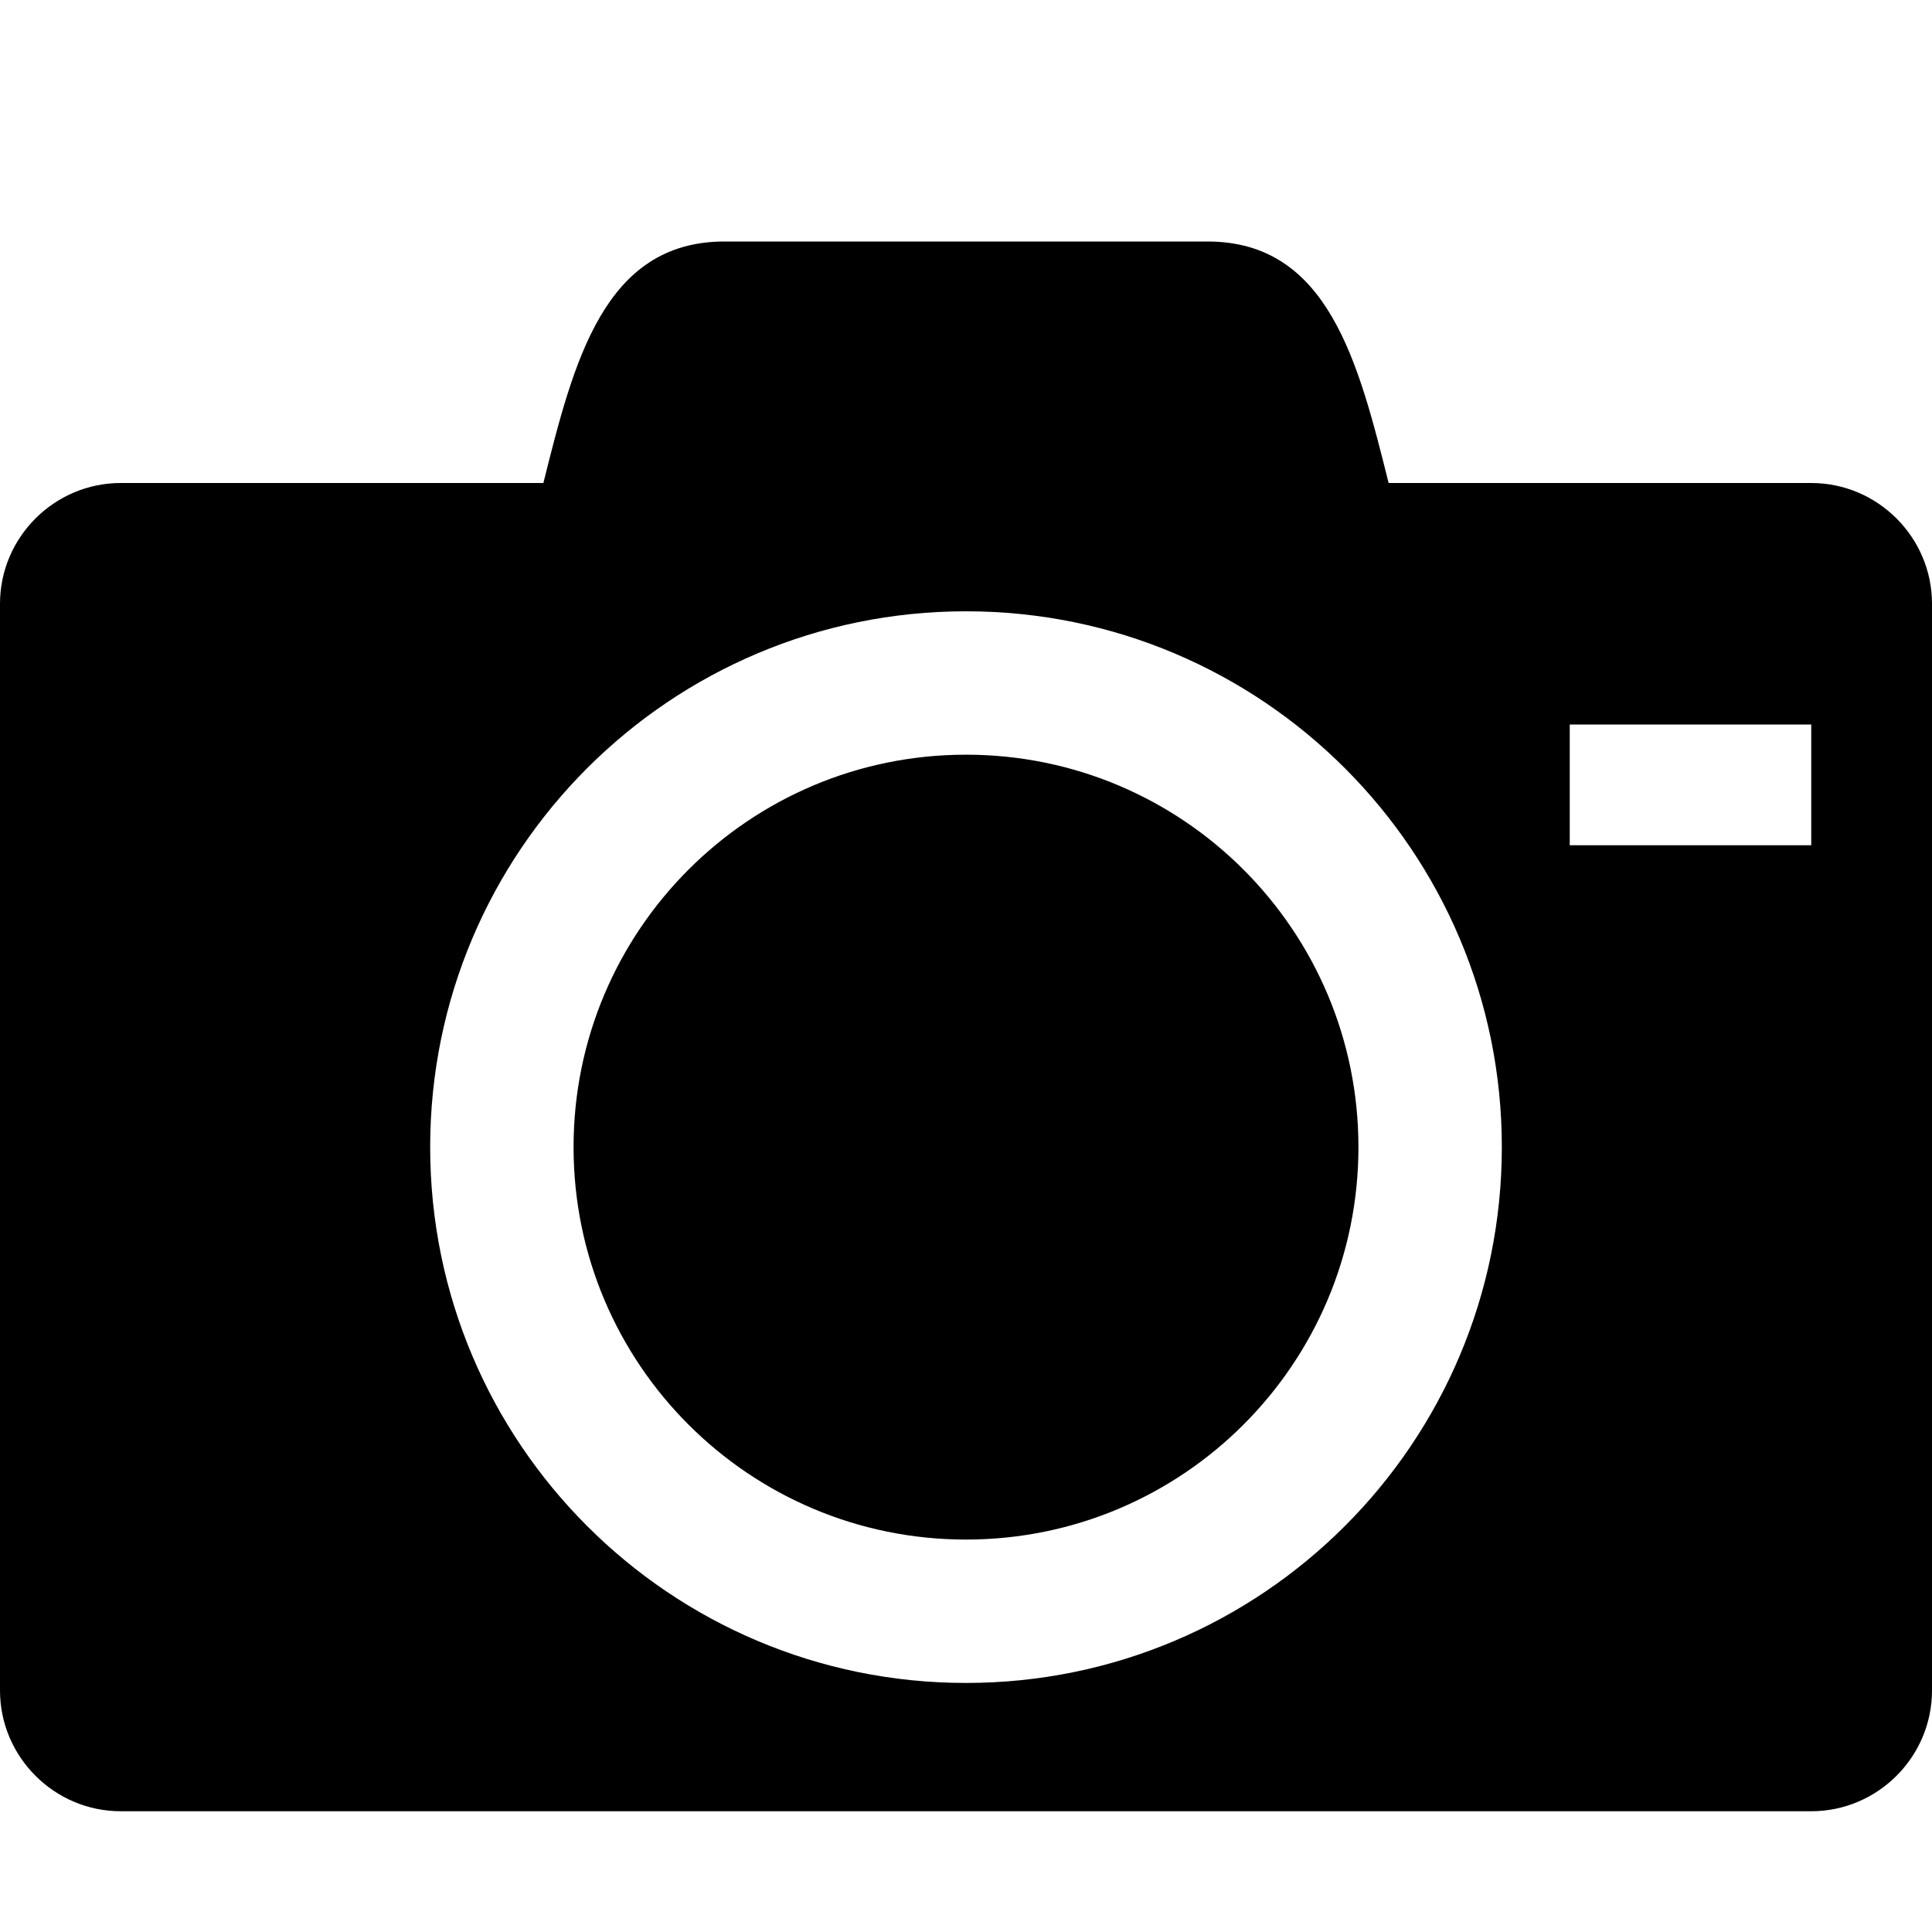
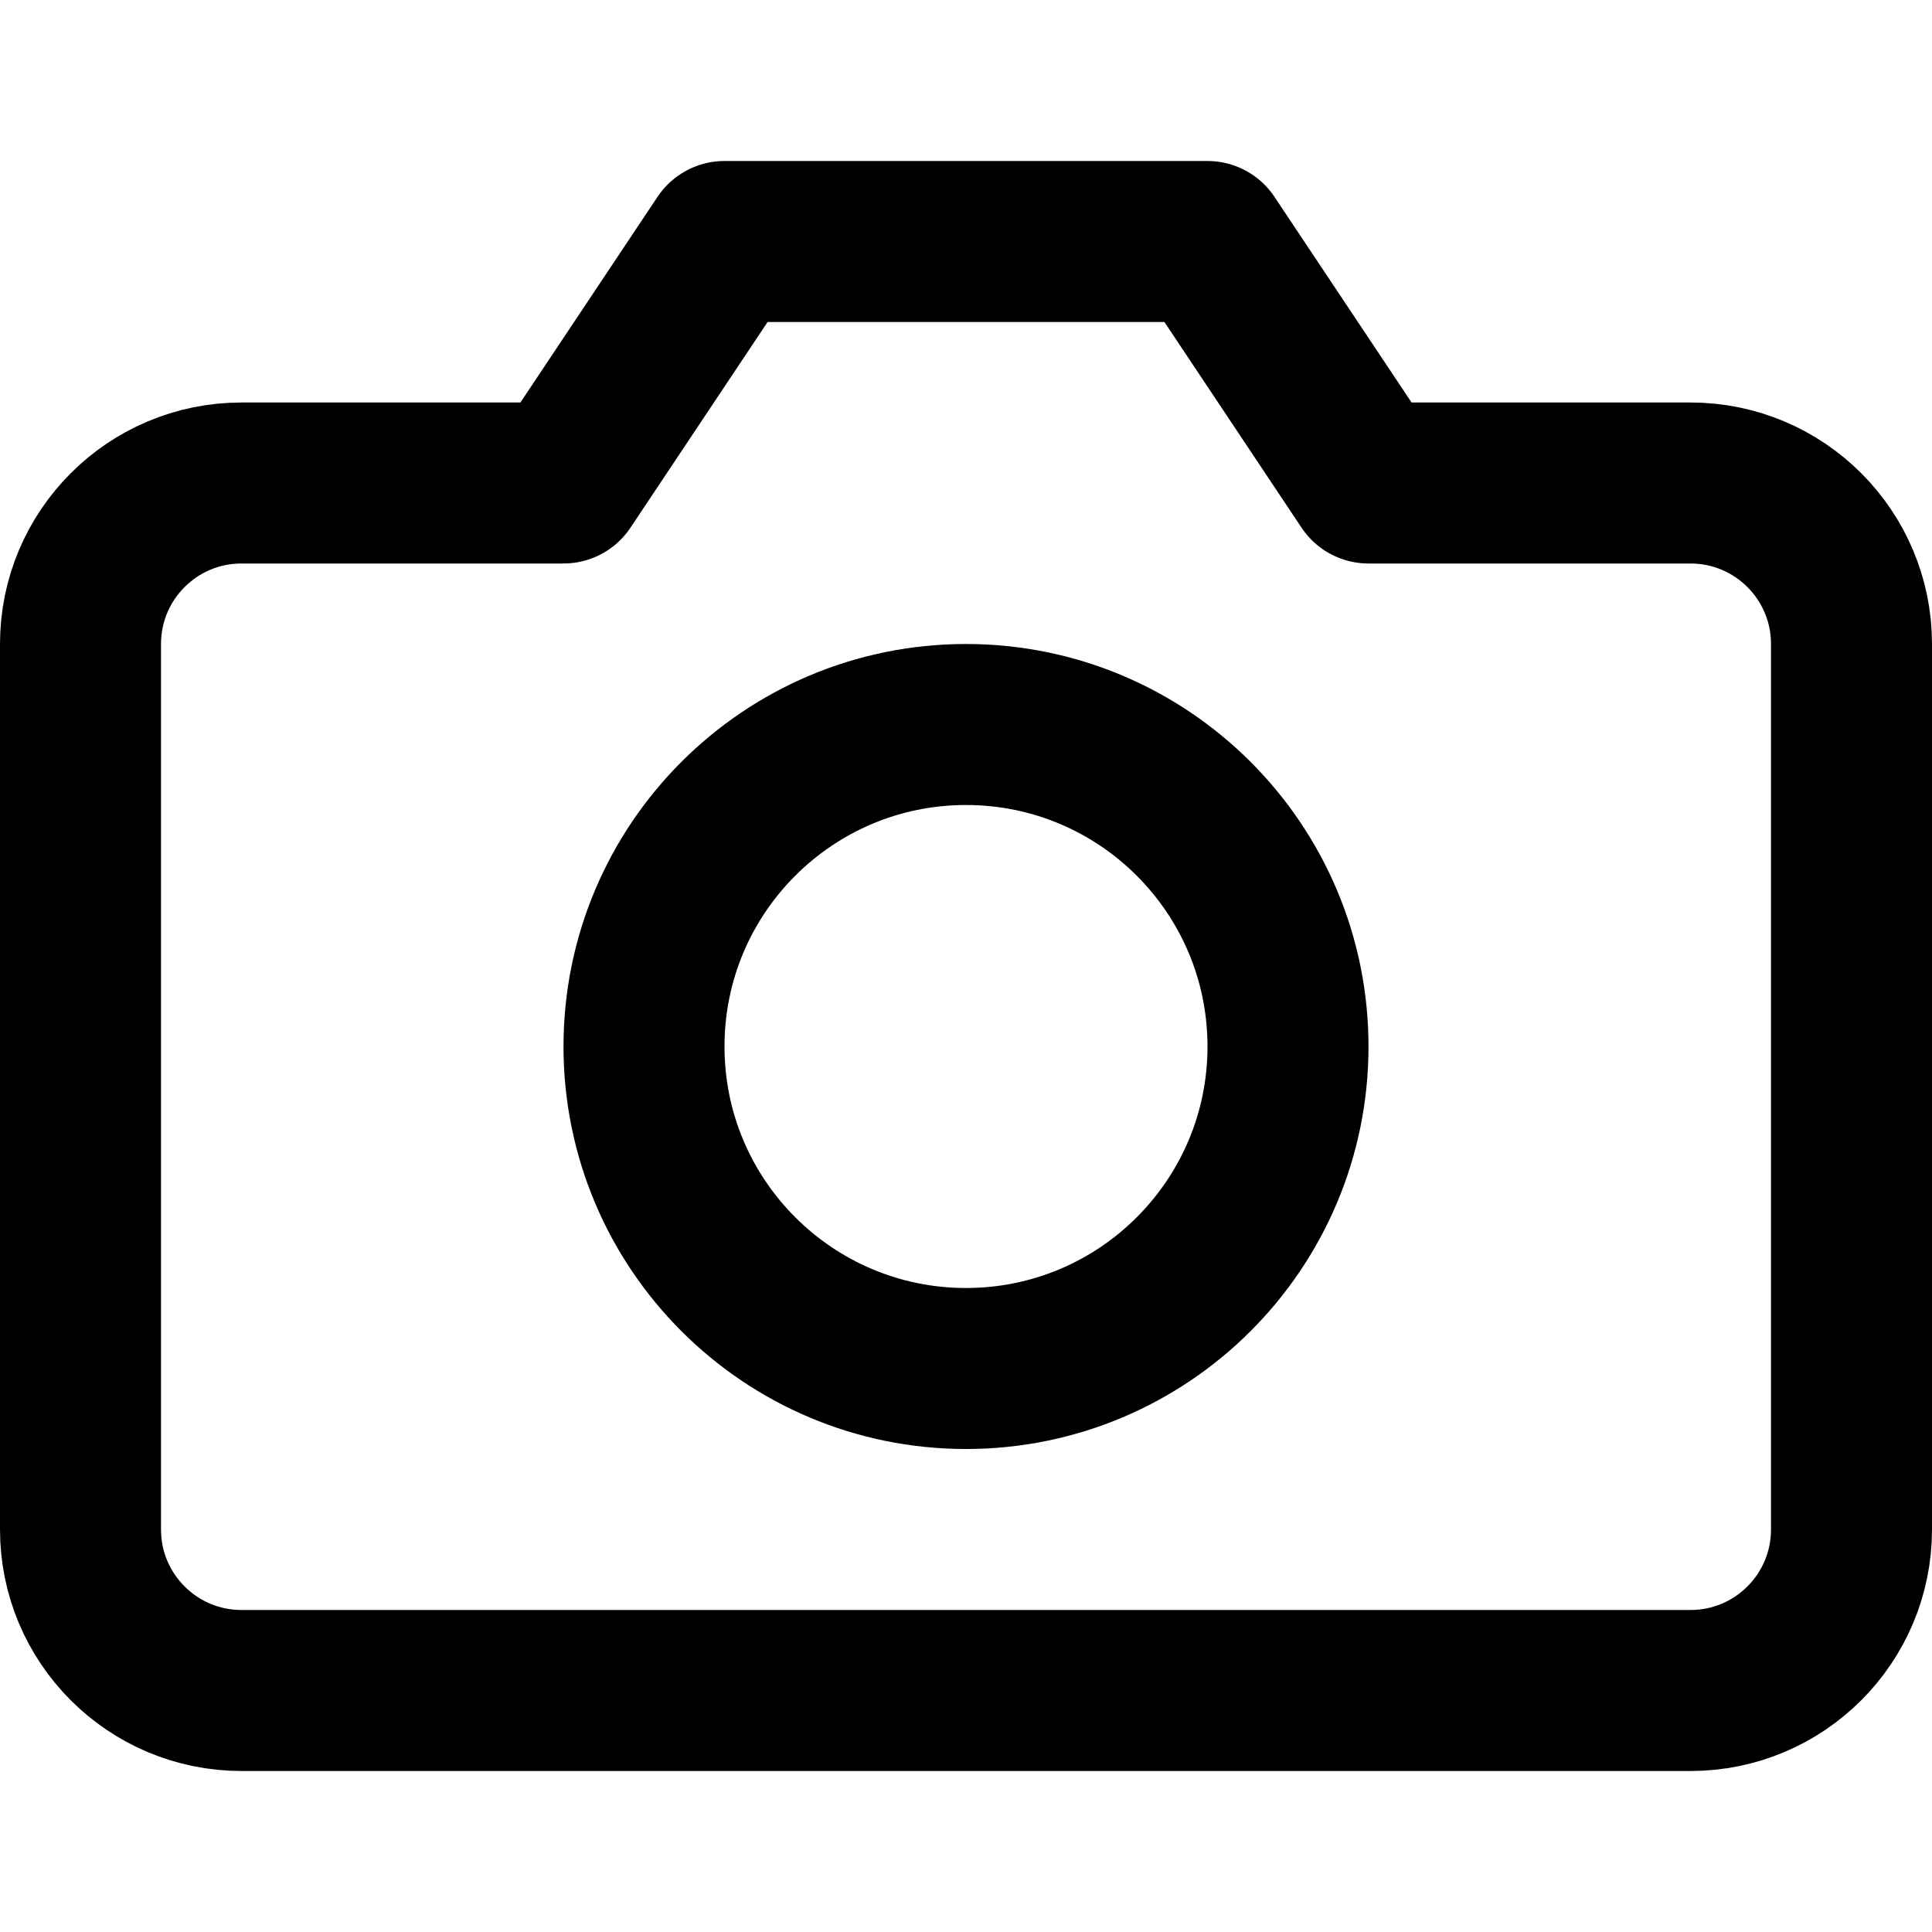
- <svg xmlns="http://www.w3.org/2000/svg" version="1.1" width="32" height="32" viewBox="0 0 32 32">
-   <g id="icomoon-ignore">
- </g>
-   <path d="M9.5 19c0 3.59 2.91 6.5 6.5 6.5s6.5-2.91 6.5-6.5-2.91-6.5-6.5-6.5-6.5 2.91-6.5 6.5zM30 8h-7c-0.5-2-1-4-3-4h-8c-2 0-2.5 2-3 4h-7c-1.1 0-2 0.9-2 2v18c0 1.1 0.9 2 2 2h28c1.1 0 2-0.9 2-2v-18c0-1.1-0.9-2-2-2zM16 27.875c-4.902 0-8.875-3.973-8.875-8.875s3.973-8.875 8.875-8.875c4.902 0 8.875 3.973 8.875 8.875s-3.973 8.875-8.875 8.875zM30 14h-4v-2h4v2z" fill="#000000" />
+ <svg xmlns="http://www.w3.org/2000/svg" width="24" height="24" viewBox="0 0 24 24" fill="none" stroke="currentColor" stroke-width="2" stroke-linecap="round" stroke-linejoin="round" class="feather feather-camera">
+   <path d="M23 19a2 2 0 0 1-2 2H3a2 2 0 0 1-2-2V8a2 2 0 0 1 2-2h4l2-3h6l2 3h4a2 2 0 0 1 2 2z" />
+   <circle cx="12" cy="13" r="4" />
</svg>
